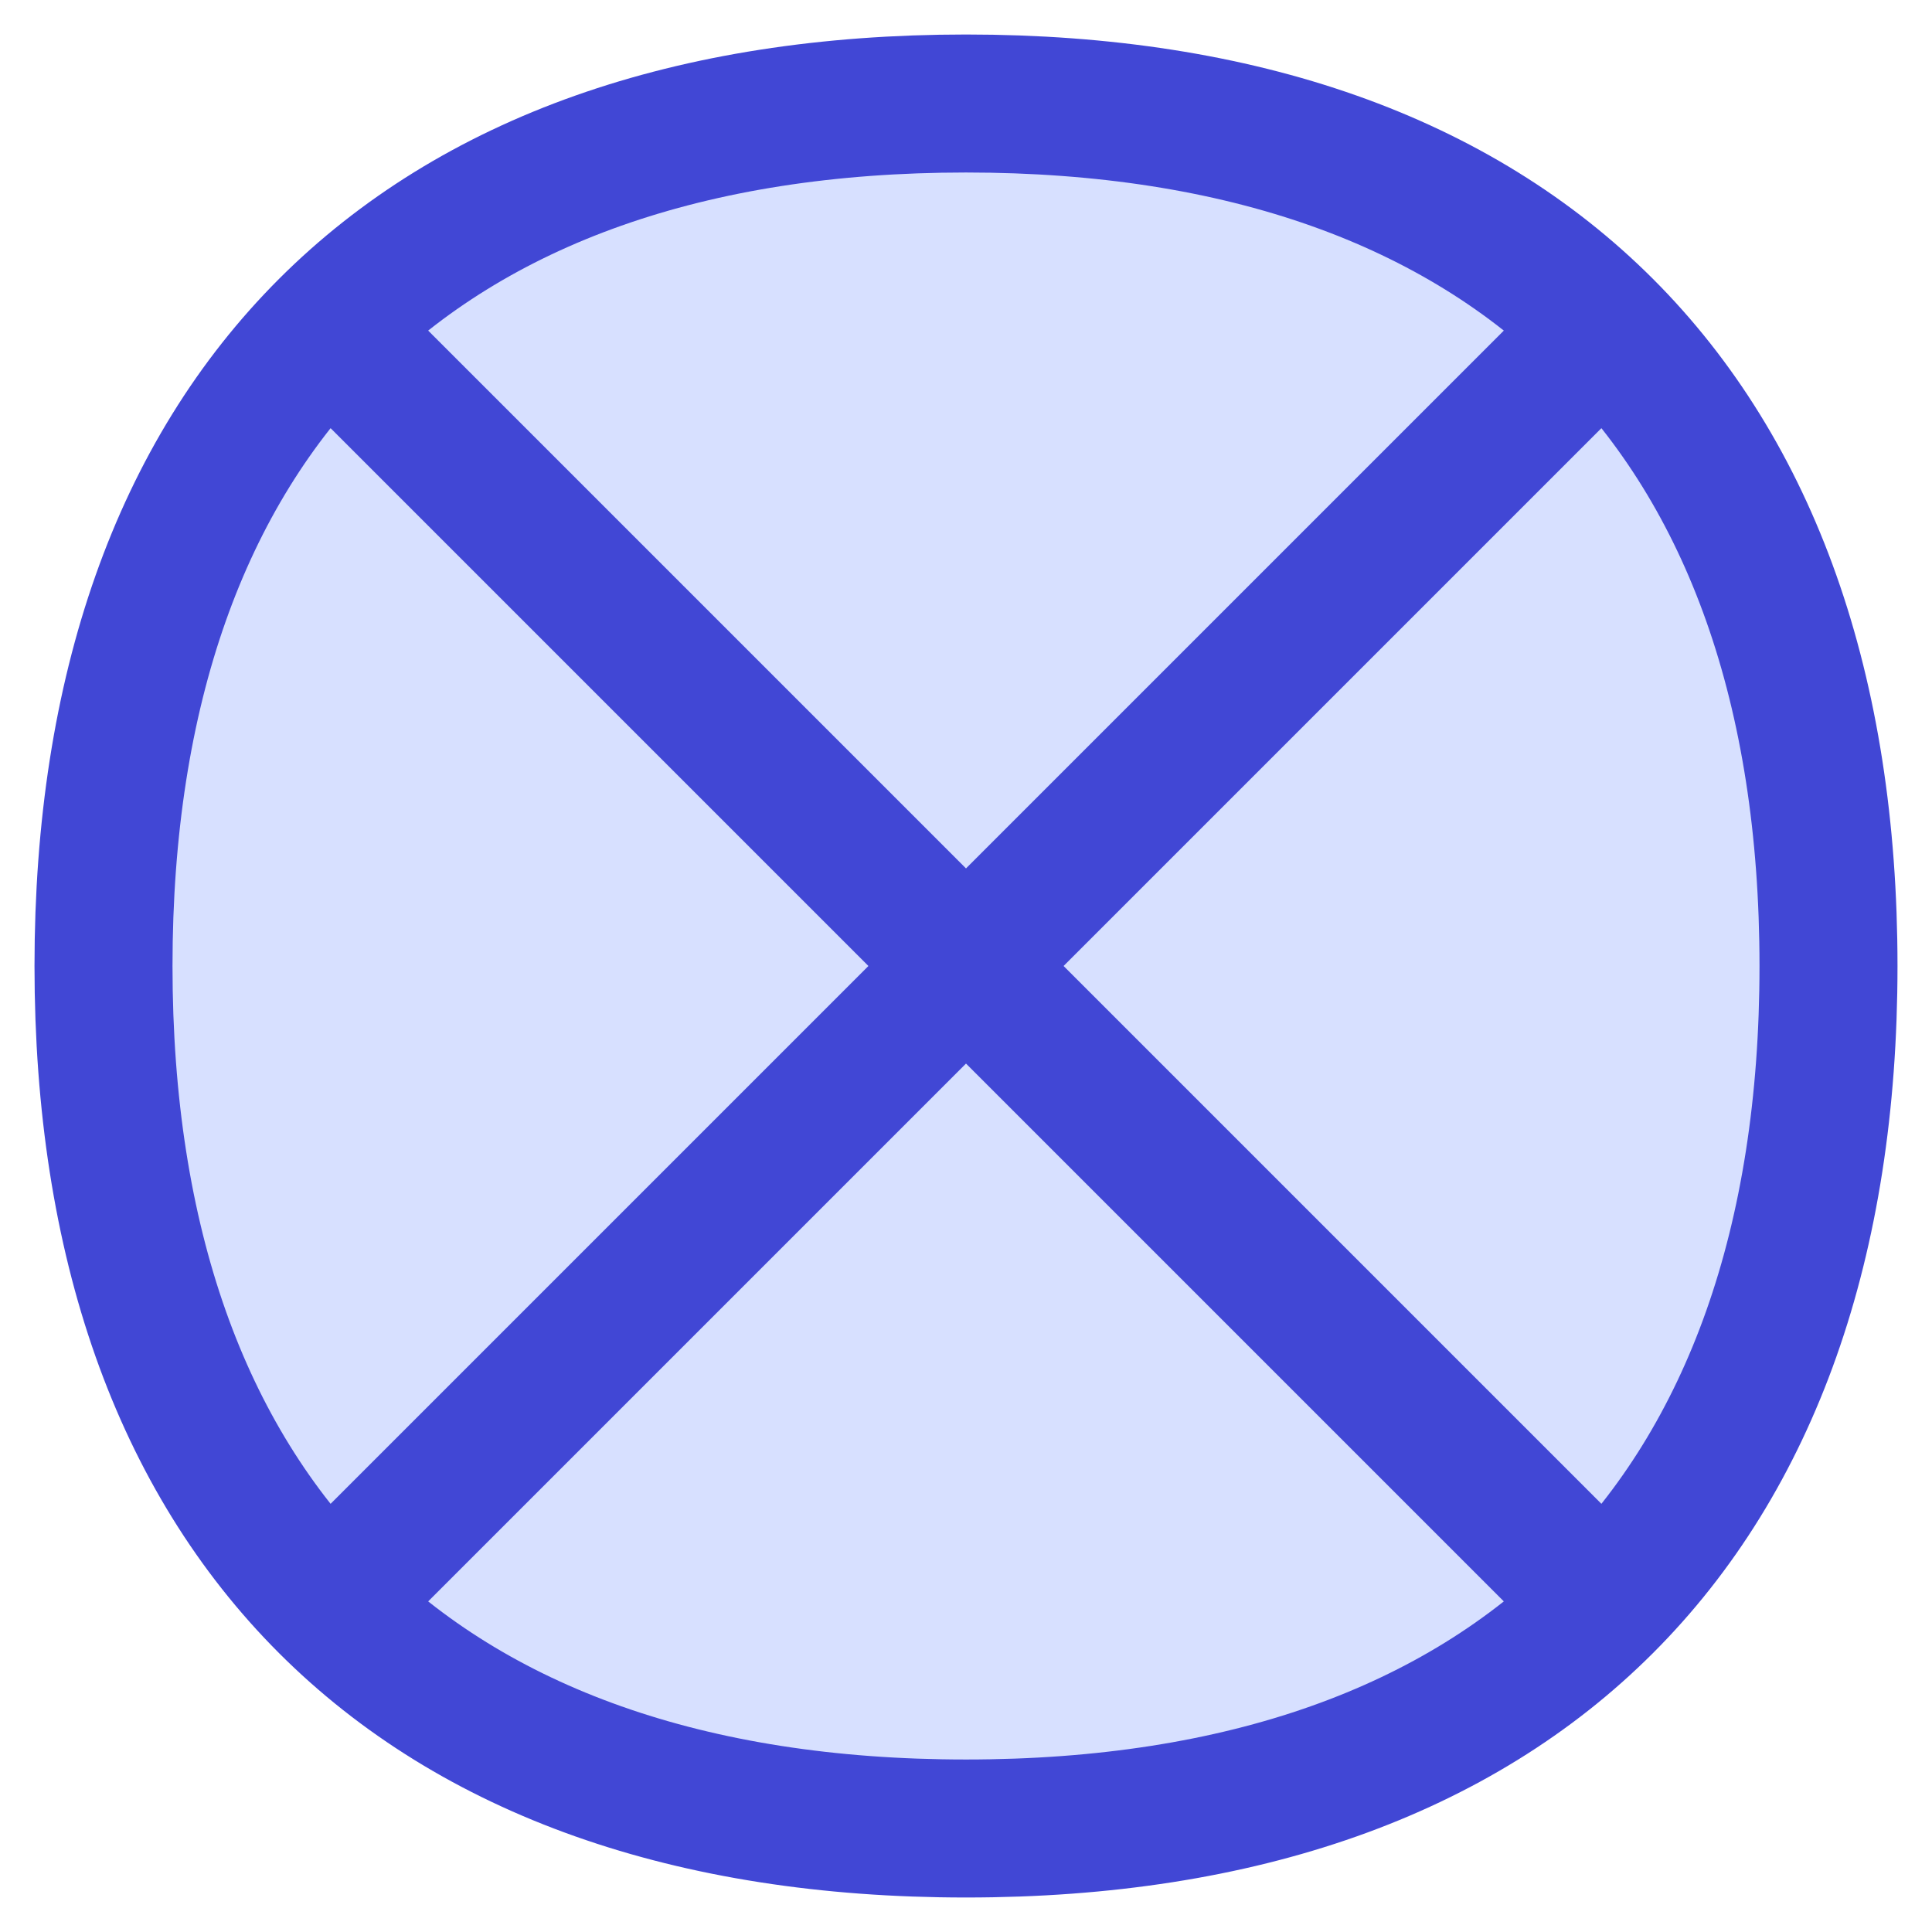
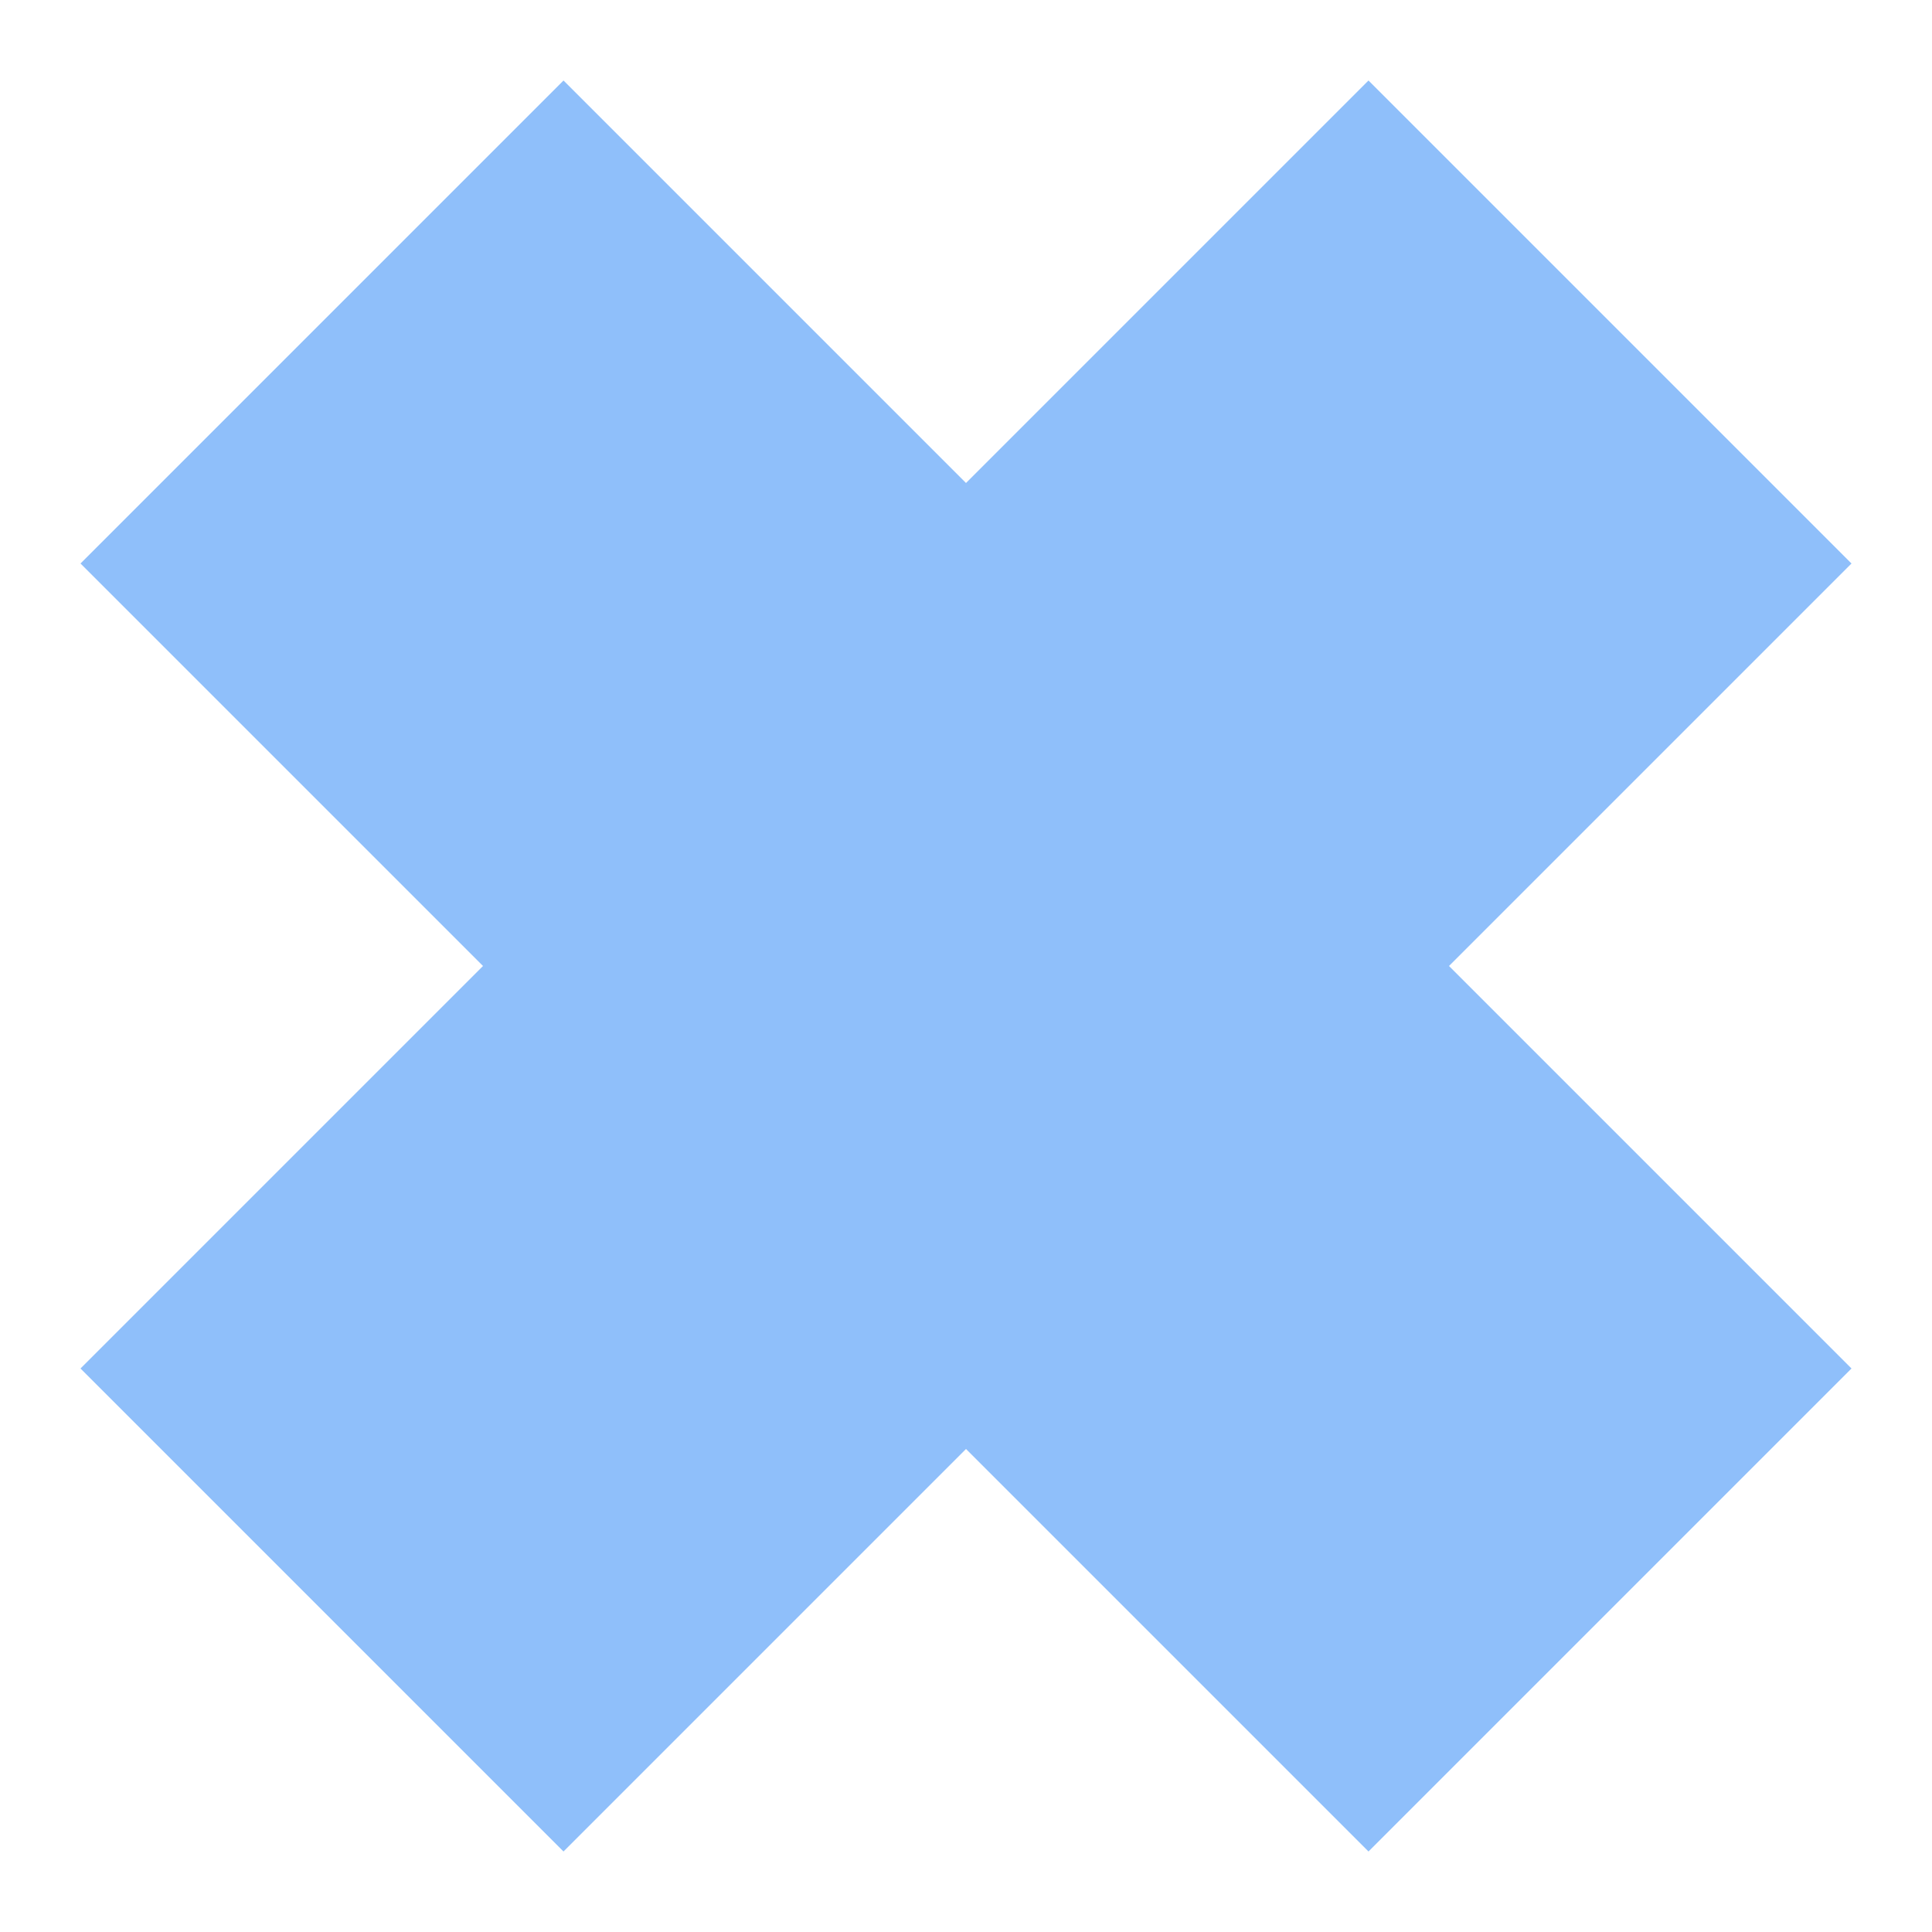
- <svg xmlns="http://www.w3.org/2000/svg" width="1em" height="1em" viewBox="0 0 14 14">
-   <g fill="none">
-     <path fill="#d7e0ff" d="M7 13.25c4 0 6.25-2.25 6.25-6.25S11 .75 7 .75S.75 3 .75 7S3 13.25 7 13.25" />
-     <path stroke="#4147d5" stroke-linecap="round" stroke-linejoin="round" d="M7 13.25c4 0 6.25-2.25 6.25-6.25S11 .75 7 .75S.75 3 .75 7S3 13.25 7 13.25m-4.625-1.625l9.25-9.25m0 9.25l-9.25-9.25" />
-   </g>
+ <svg xmlns="http://www.w3.org/2000/svg" width="1em" height="1em" viewBox="0 0 24 24">
+   <path fill="#8fbffa" fill-rule="evenodd" d="M7 1L1 7l5 5l-5 5l6 6l5-5l5 5l6-6l-5-5l5-5l-6-6l-5 5z" clip-rule="evenodd" />
</svg>
